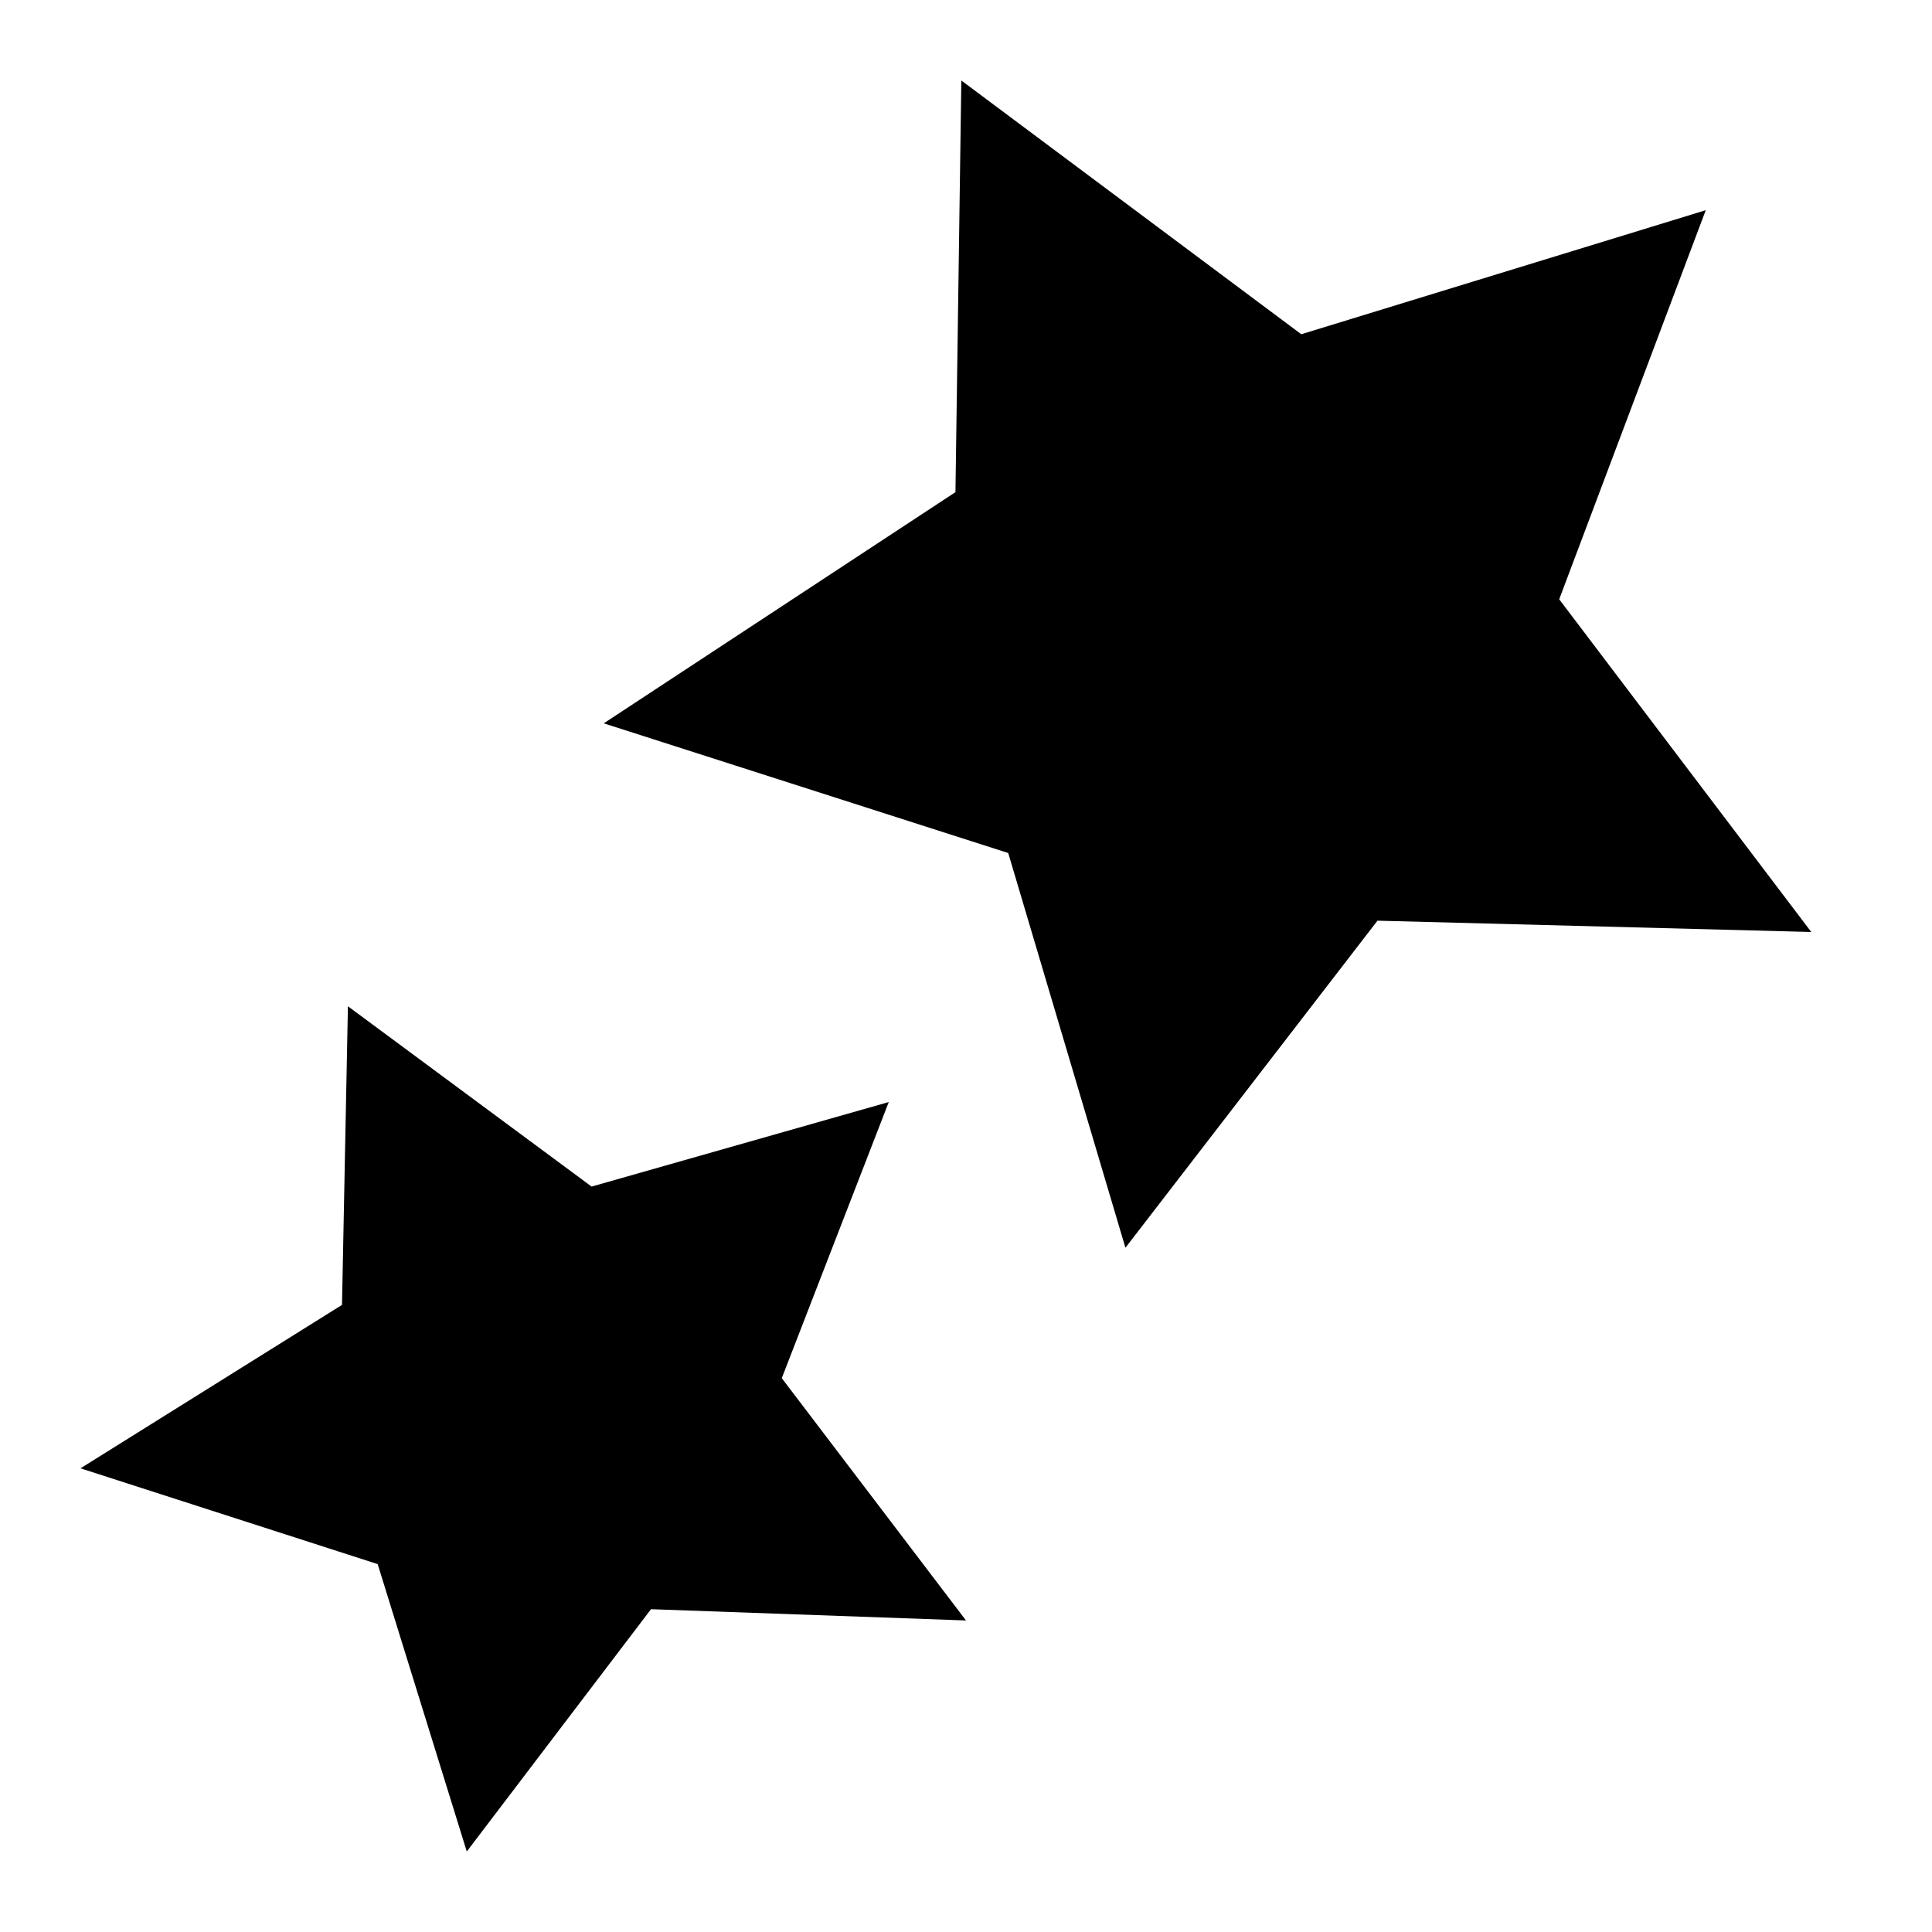
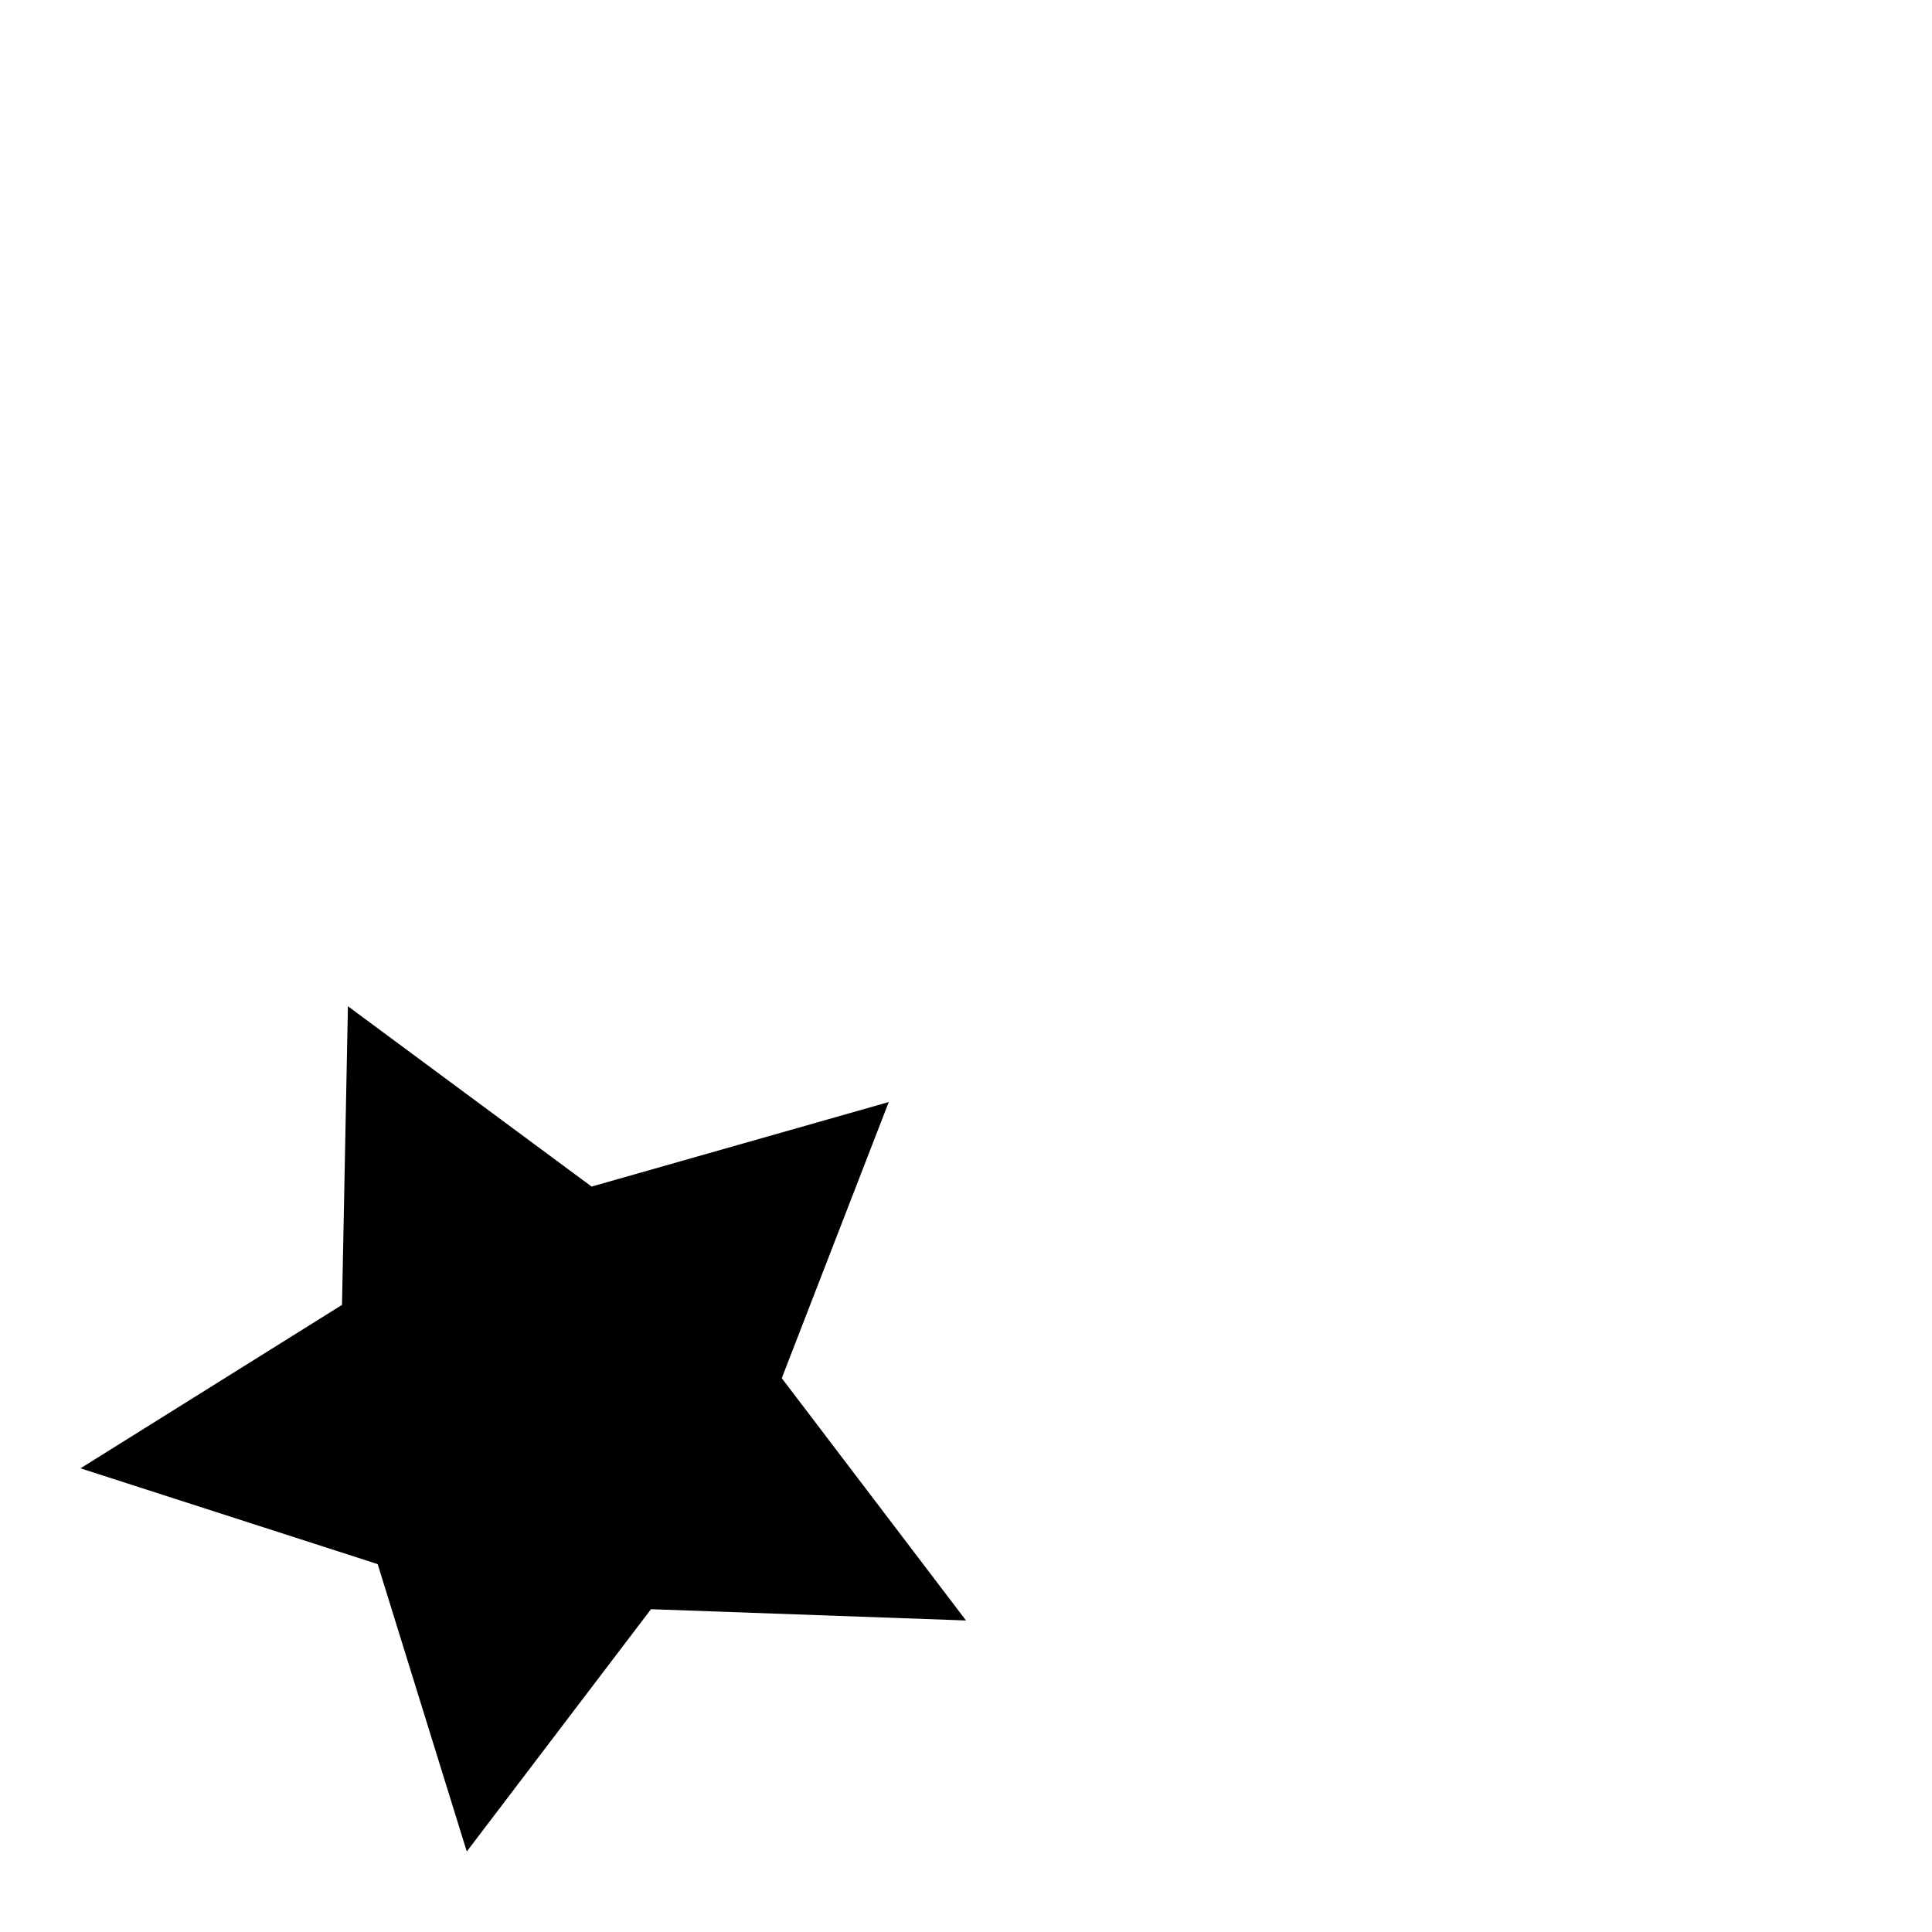
<svg xmlns="http://www.w3.org/2000/svg" viewBox="0 0 48 48" fill="none">
-   <path d="M23.884 2 32.33 8.304 42.379 5.222 38.738 14.889 45 23.155 34.223 22.874 27.961 31 25.049 21.193 15 17.971 23.738 12.227 23.884 2ZM8.644 25 14.698 29.48 22.081 27.38 19.423 34.24 24 40.26 16.174 39.98 11.597 46 9.383 38.86 2 36.48 8.497 32.42 8.644 25V25Z" fill="currentColor" />
+   <path d="M23.884 2L32.33 8.304L42.379 5.222L38.738 14.889L45 23.155L34.223 22.874L27.961 31L25.049 21.193L15 17.971L23.738 12.227L23.884 2Z" />
+   <path d="M8.644 25L14.698 29.48L22.081 27.38L19.423 34.24L24 40.26L16.174 39.98L11.597 46L9.383 38.86L2 36.48L8.497 32.42L8.644 25V25Z" fill="currentColor" />
</svg>
